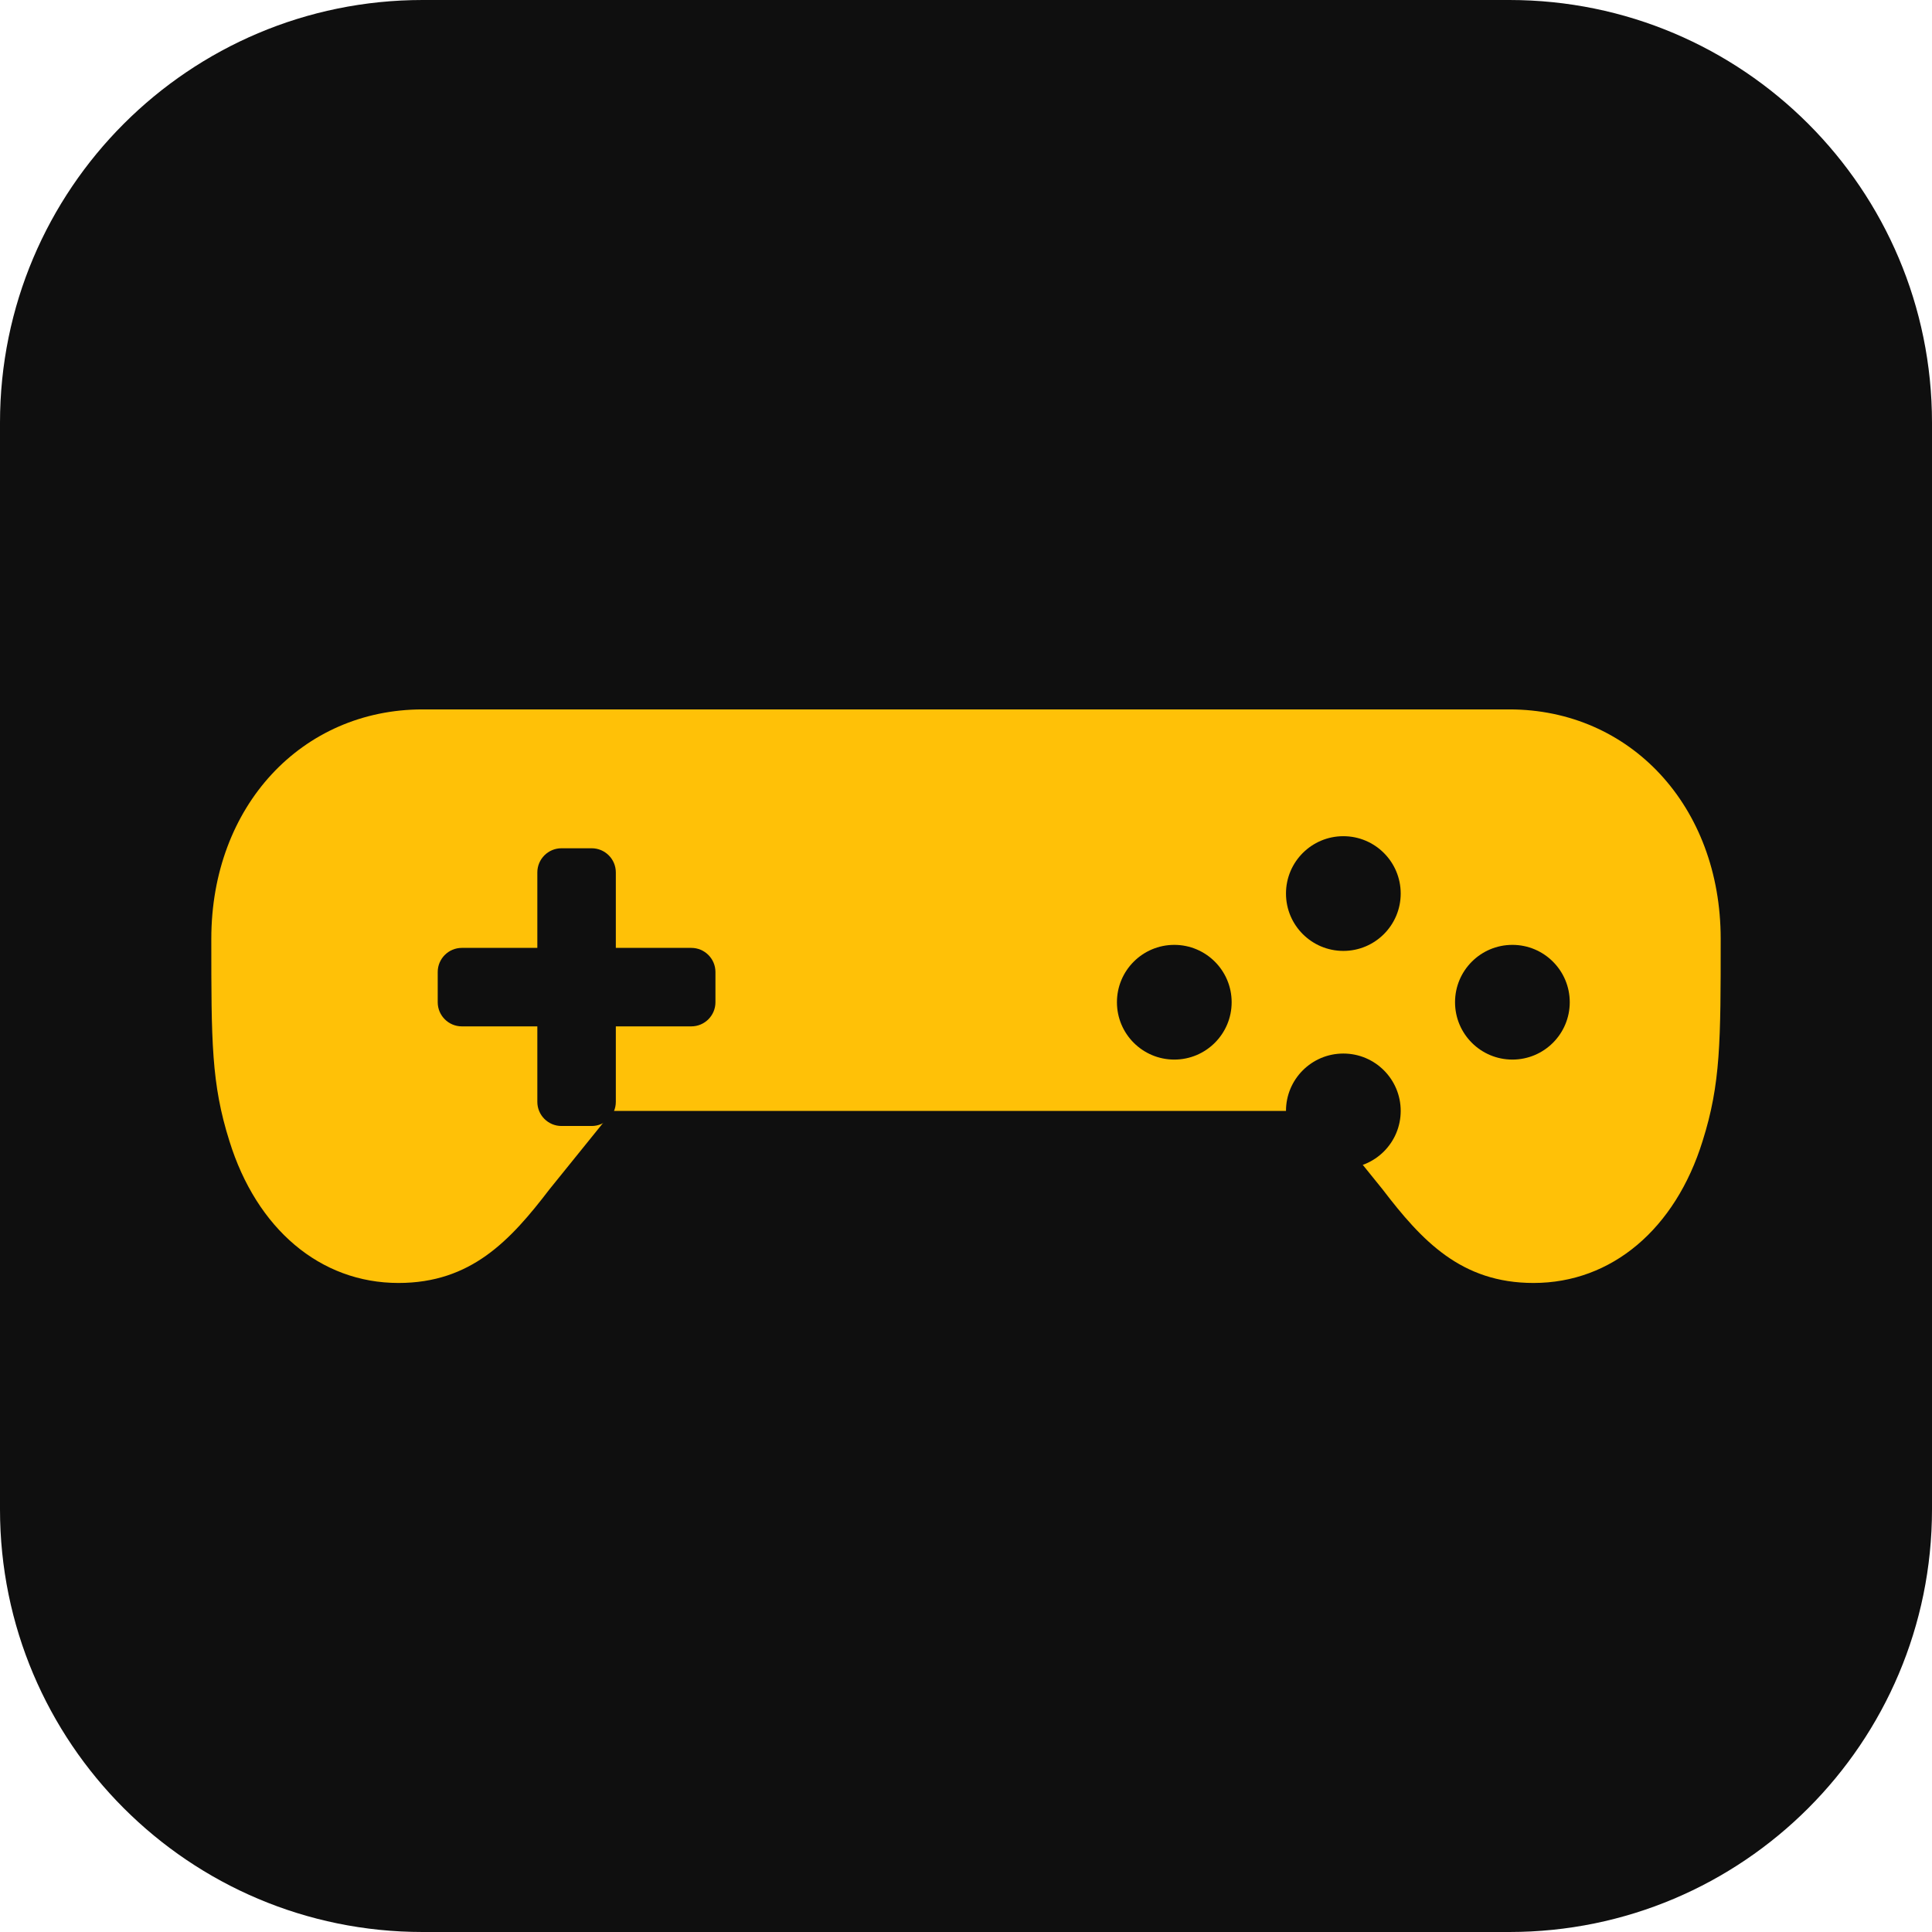
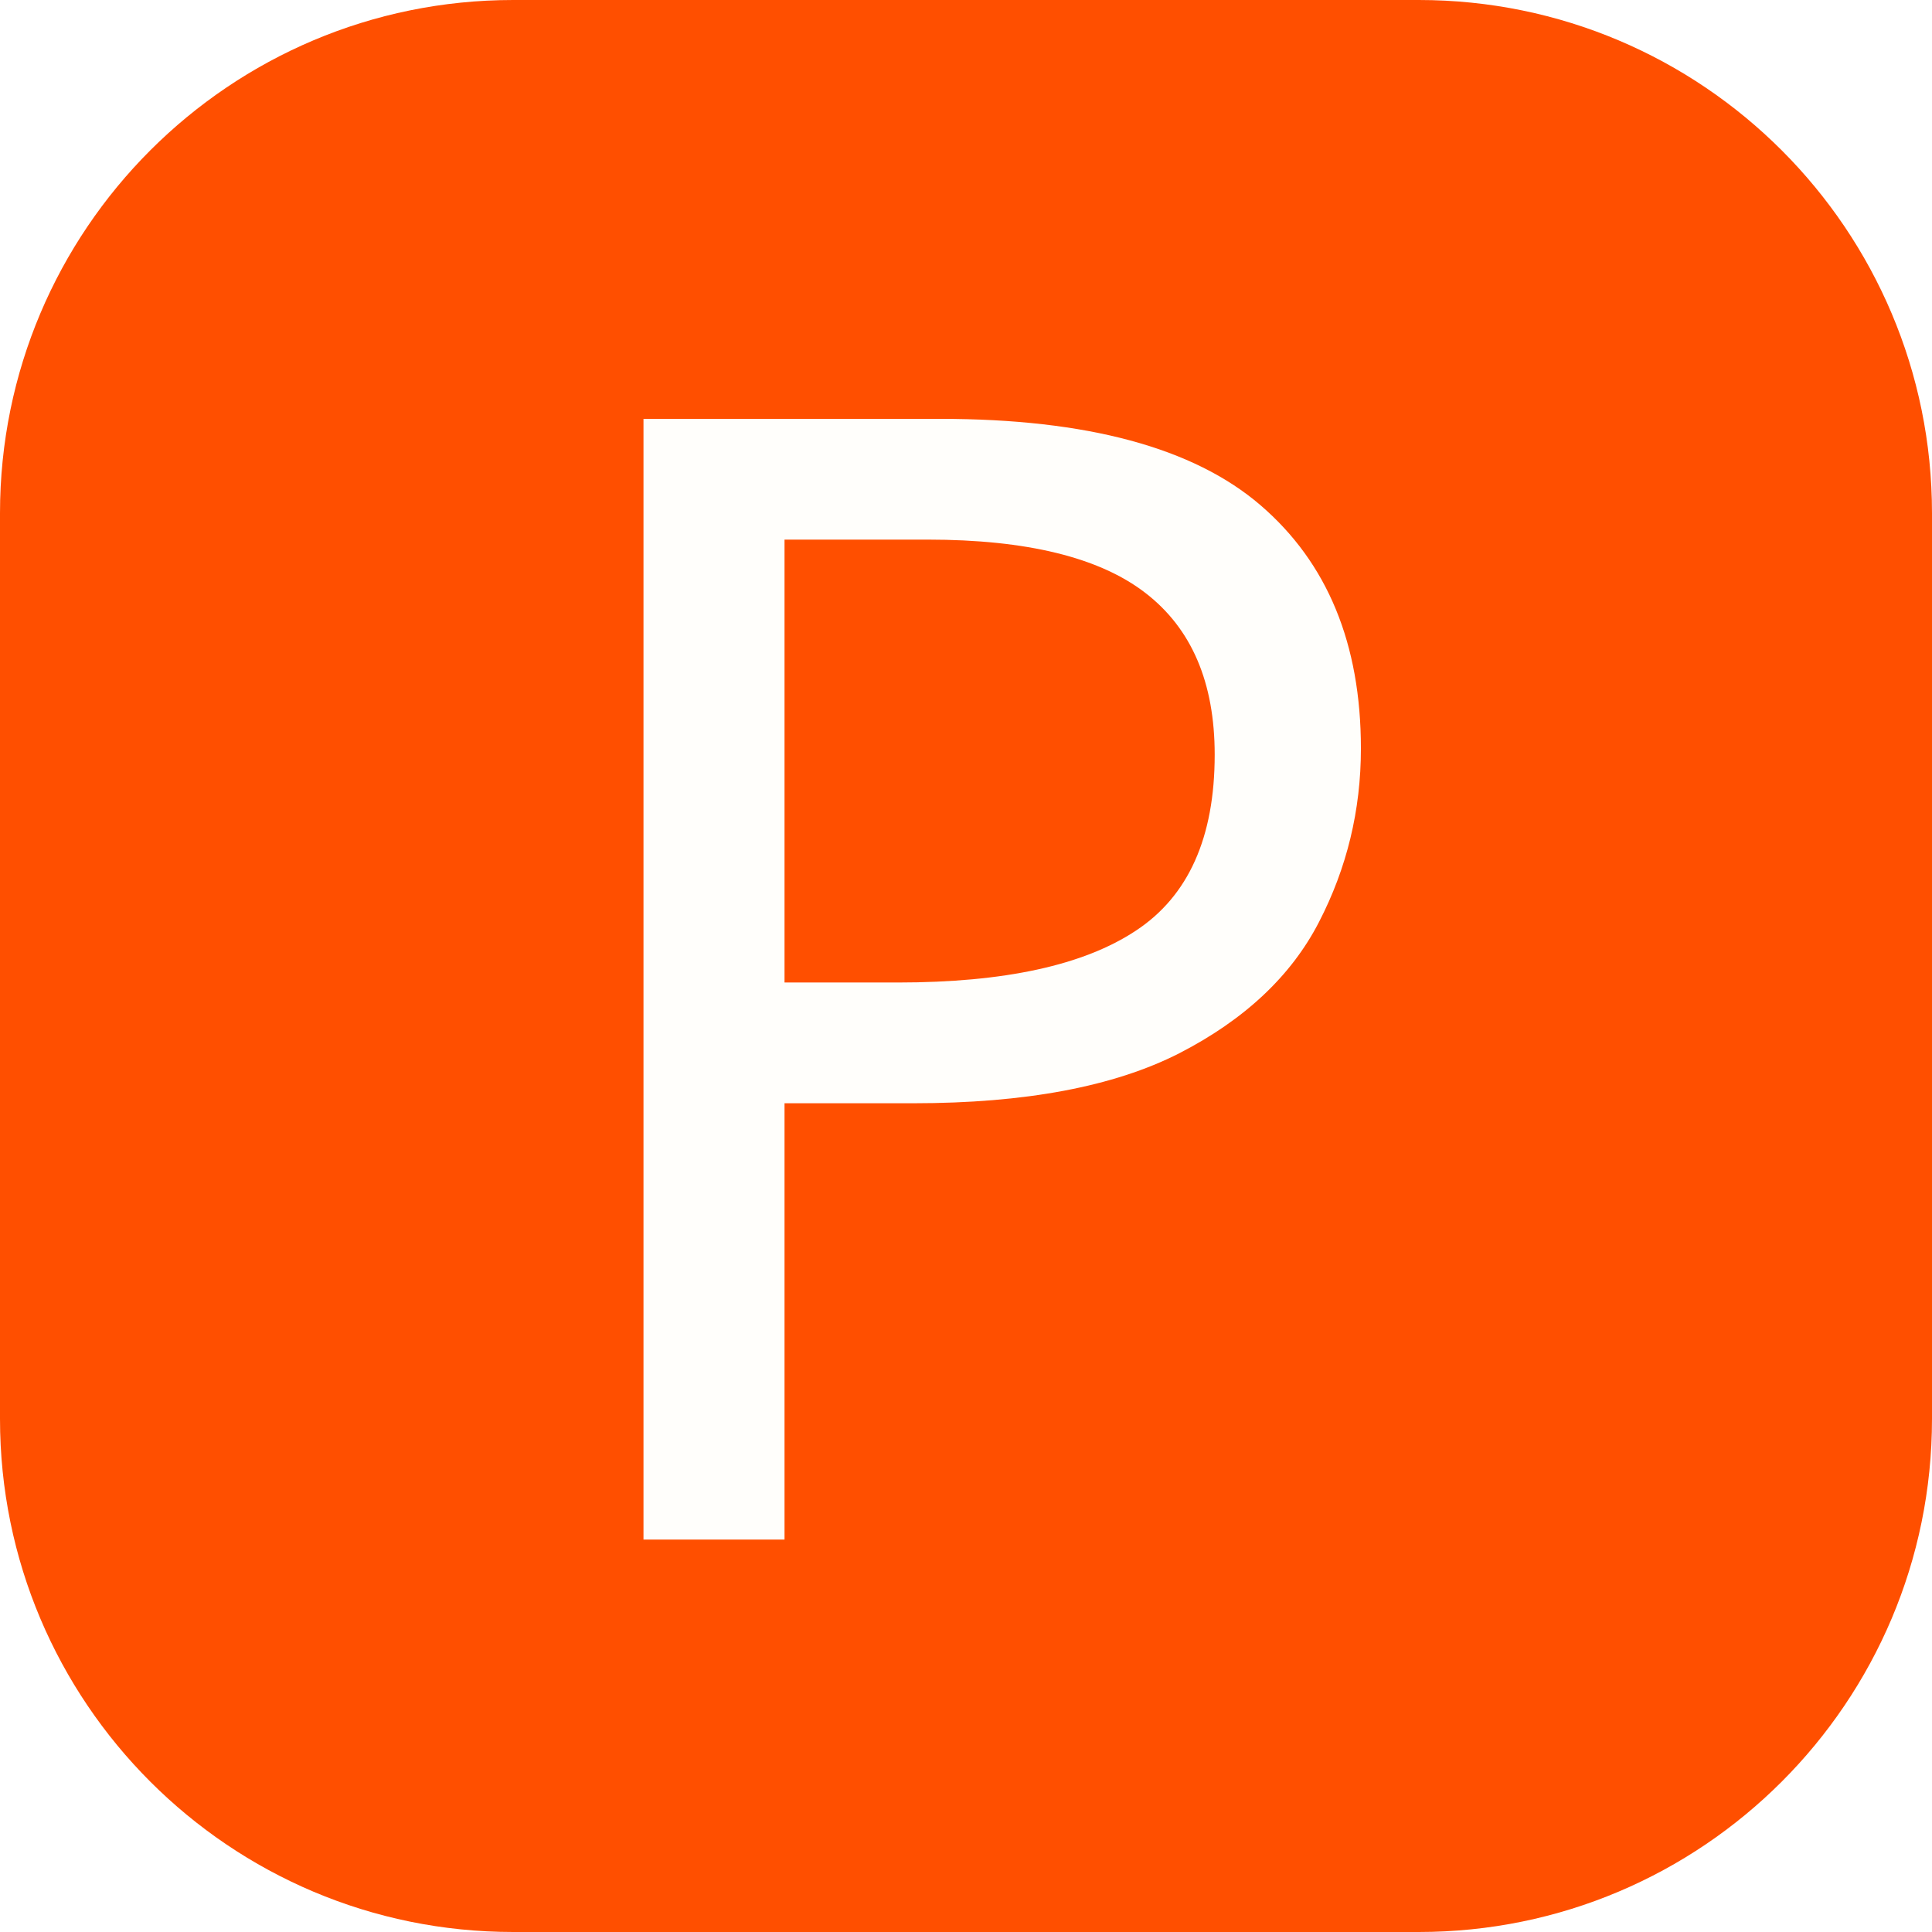
<svg xmlns="http://www.w3.org/2000/svg" viewBox="0 0 64 64">
-   <rect width="64" height="64" rx="14" fill="#0F0F0F" />
-   <path d="M14 23.5c-4 0-7 3.2-7 7.6 0 3.4 0 4.8 0.6 6.7 0.9 2.9 3 4.7 5.6 4.7 2.4 0 3.7-1.4 5-3.1l2.1-2.6h23.4l2.1 2.6c1.3 1.7 2.6 3.1 5 3.1 2.6 0 4.7-1.8 5.6-4.7 0.6-1.9 0.6-3.3 0.6-6.7 0-4.4-3-7.6-7-7.6H14z" fill="#FFC107" />
-   <g fill="#0F0F0F">
-     <rect x="14.5" y="31.4" width="9.2" height="2.6" rx="0.8" />
-     <rect x="17.8" y="28.1" width="2.6" height="9.2" rx="0.8" />
-   </g>
-   <g fill="#0F0F0F">
-     <circle cx="44.5" cy="29.6" r="1.9" />
-     <circle cx="50.1" cy="33.2" r="1.9" />
-     <circle cx="44.5" cy="36.8" r="1.9" />
-     <circle cx="38.9" cy="33.2" r="1.9" />
-   </g>
+   <style>
+     @font-face {
+       font-family: 'Luckiest Guy';
+       src: url('/fonts/LuckiestGuy-Regular.ttf') format('truetype');
+     }
+     .mark {
+       font-family: 'Luckiest Guy', Impact, 'Arial Black', sans-serif;
+       font-size: 52px;
+       fill: #fffefb;
+     }
+   </style>
+   <rect width="64" height="64" rx="17" fill="#ff4f00" />
+   <text class="mark" x="32" y="51" text-anchor="middle">P</text>
</svg>
